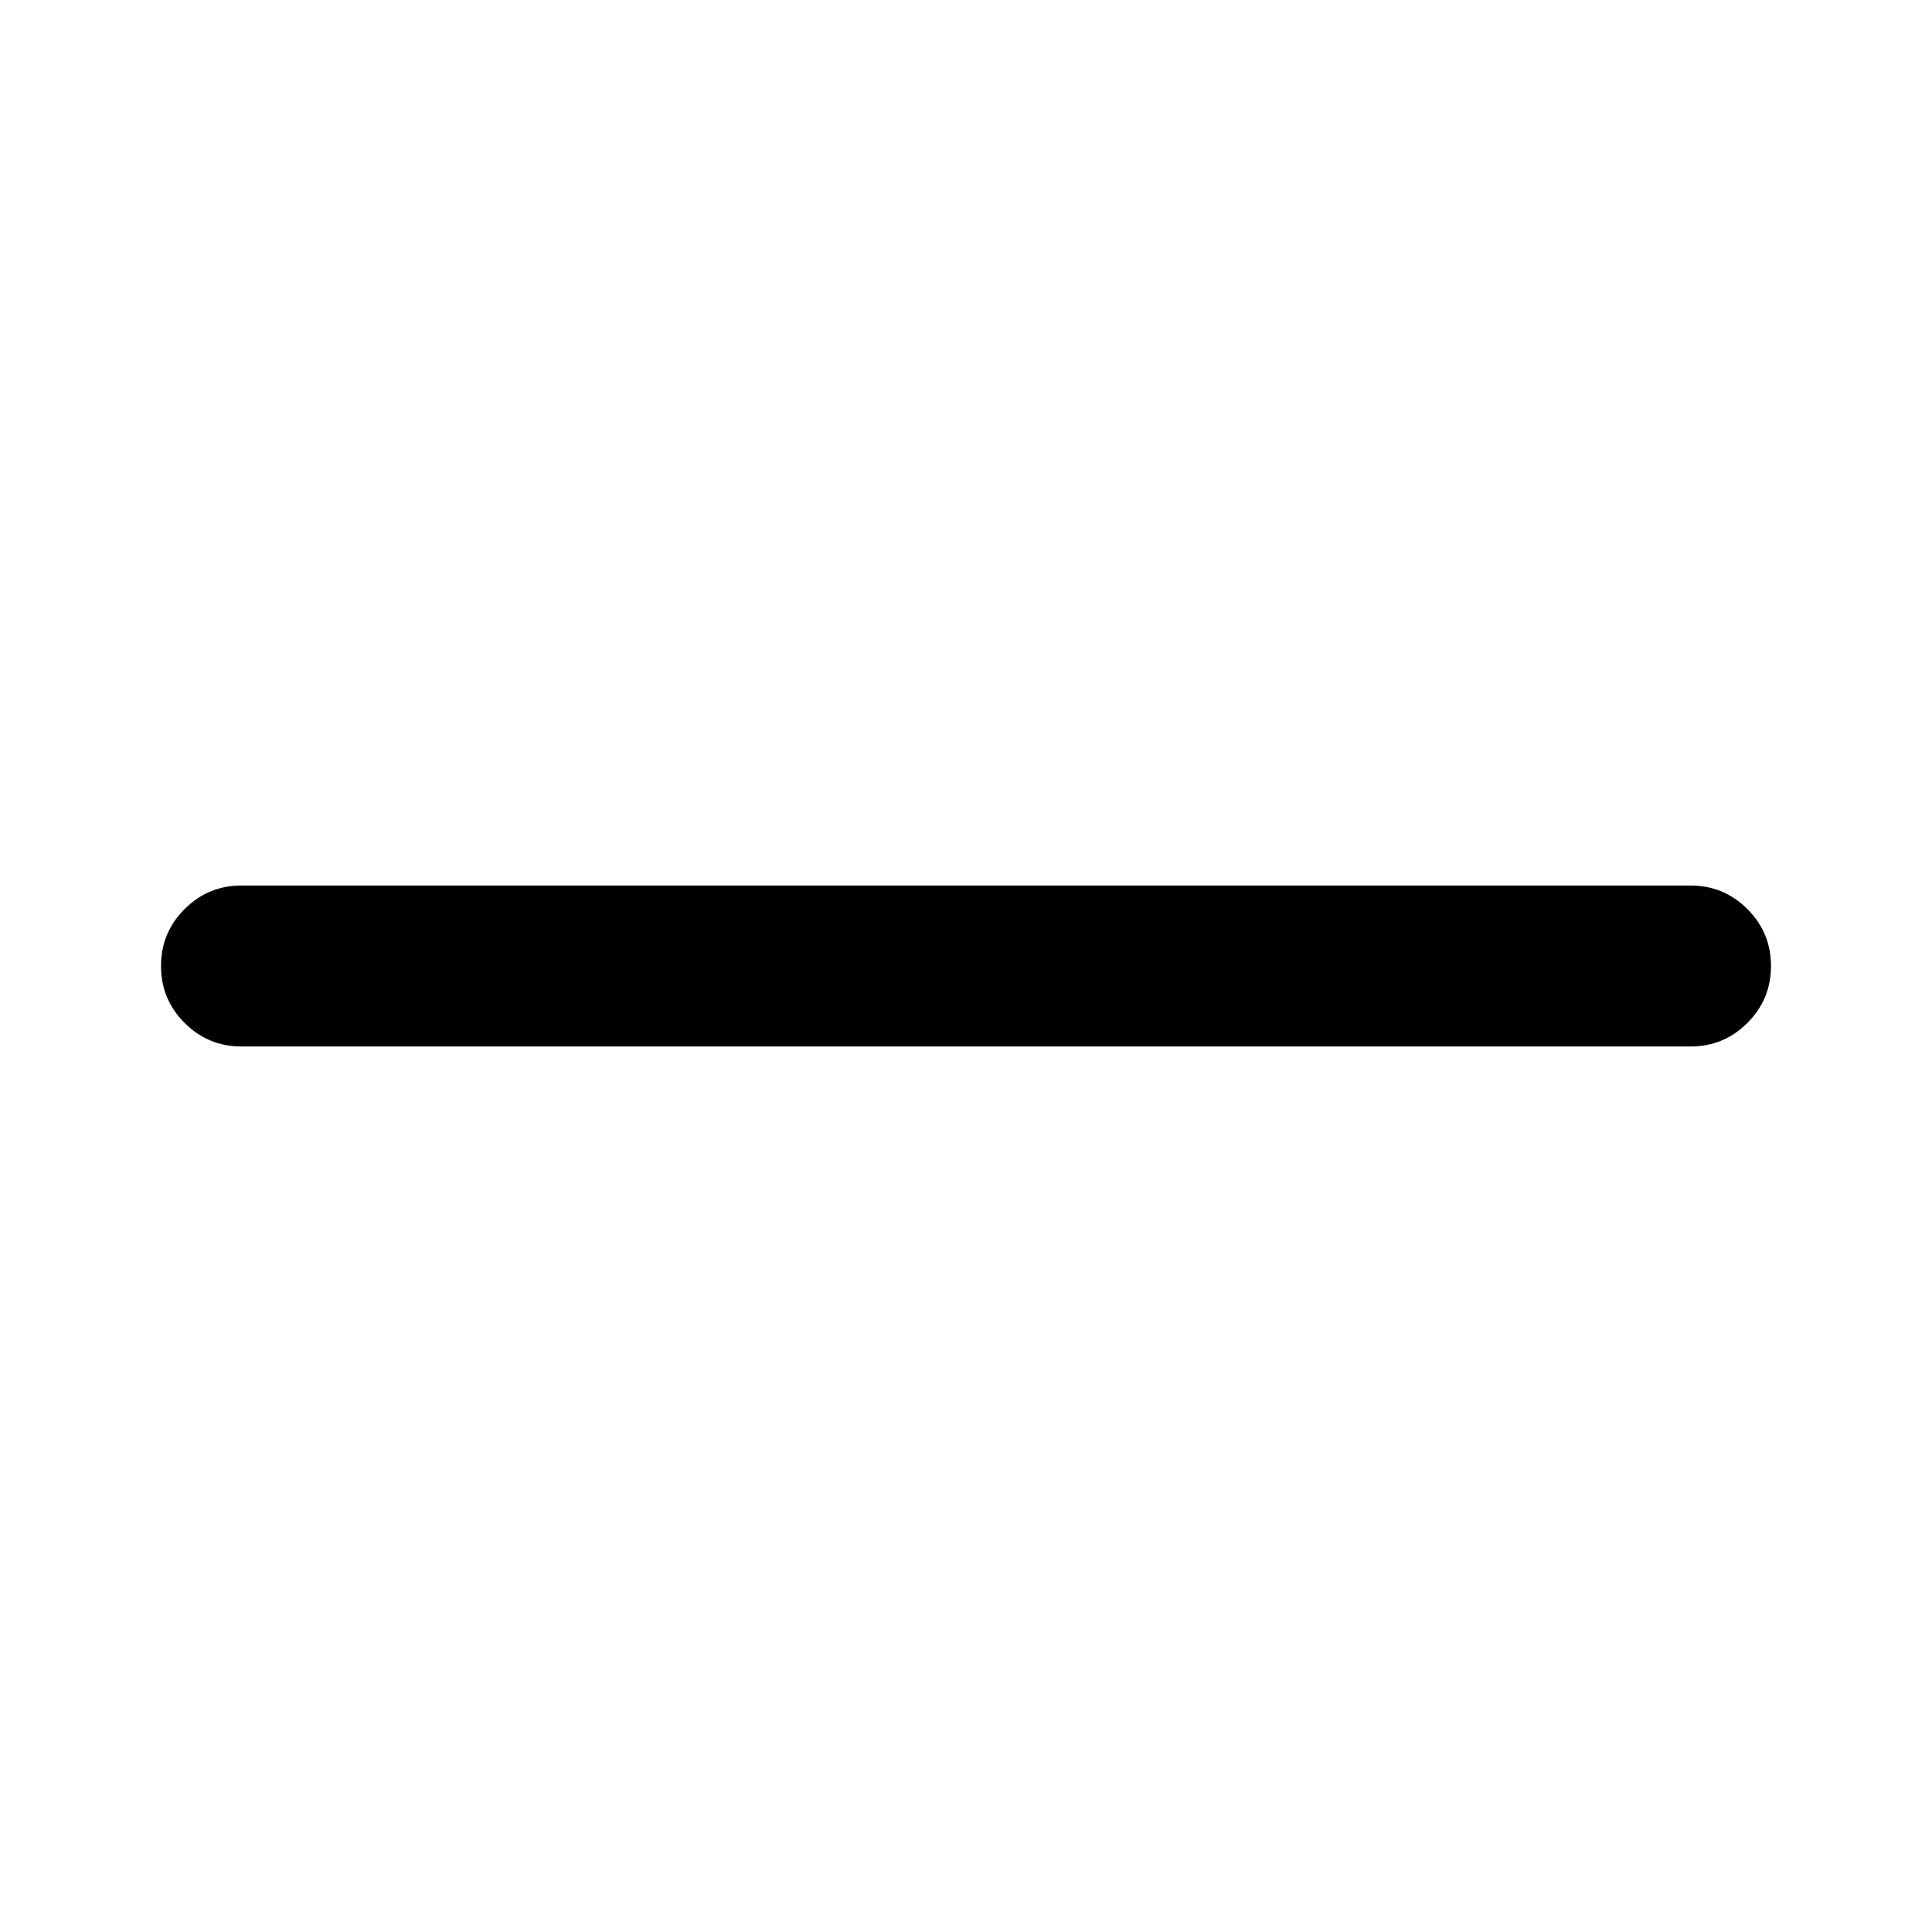
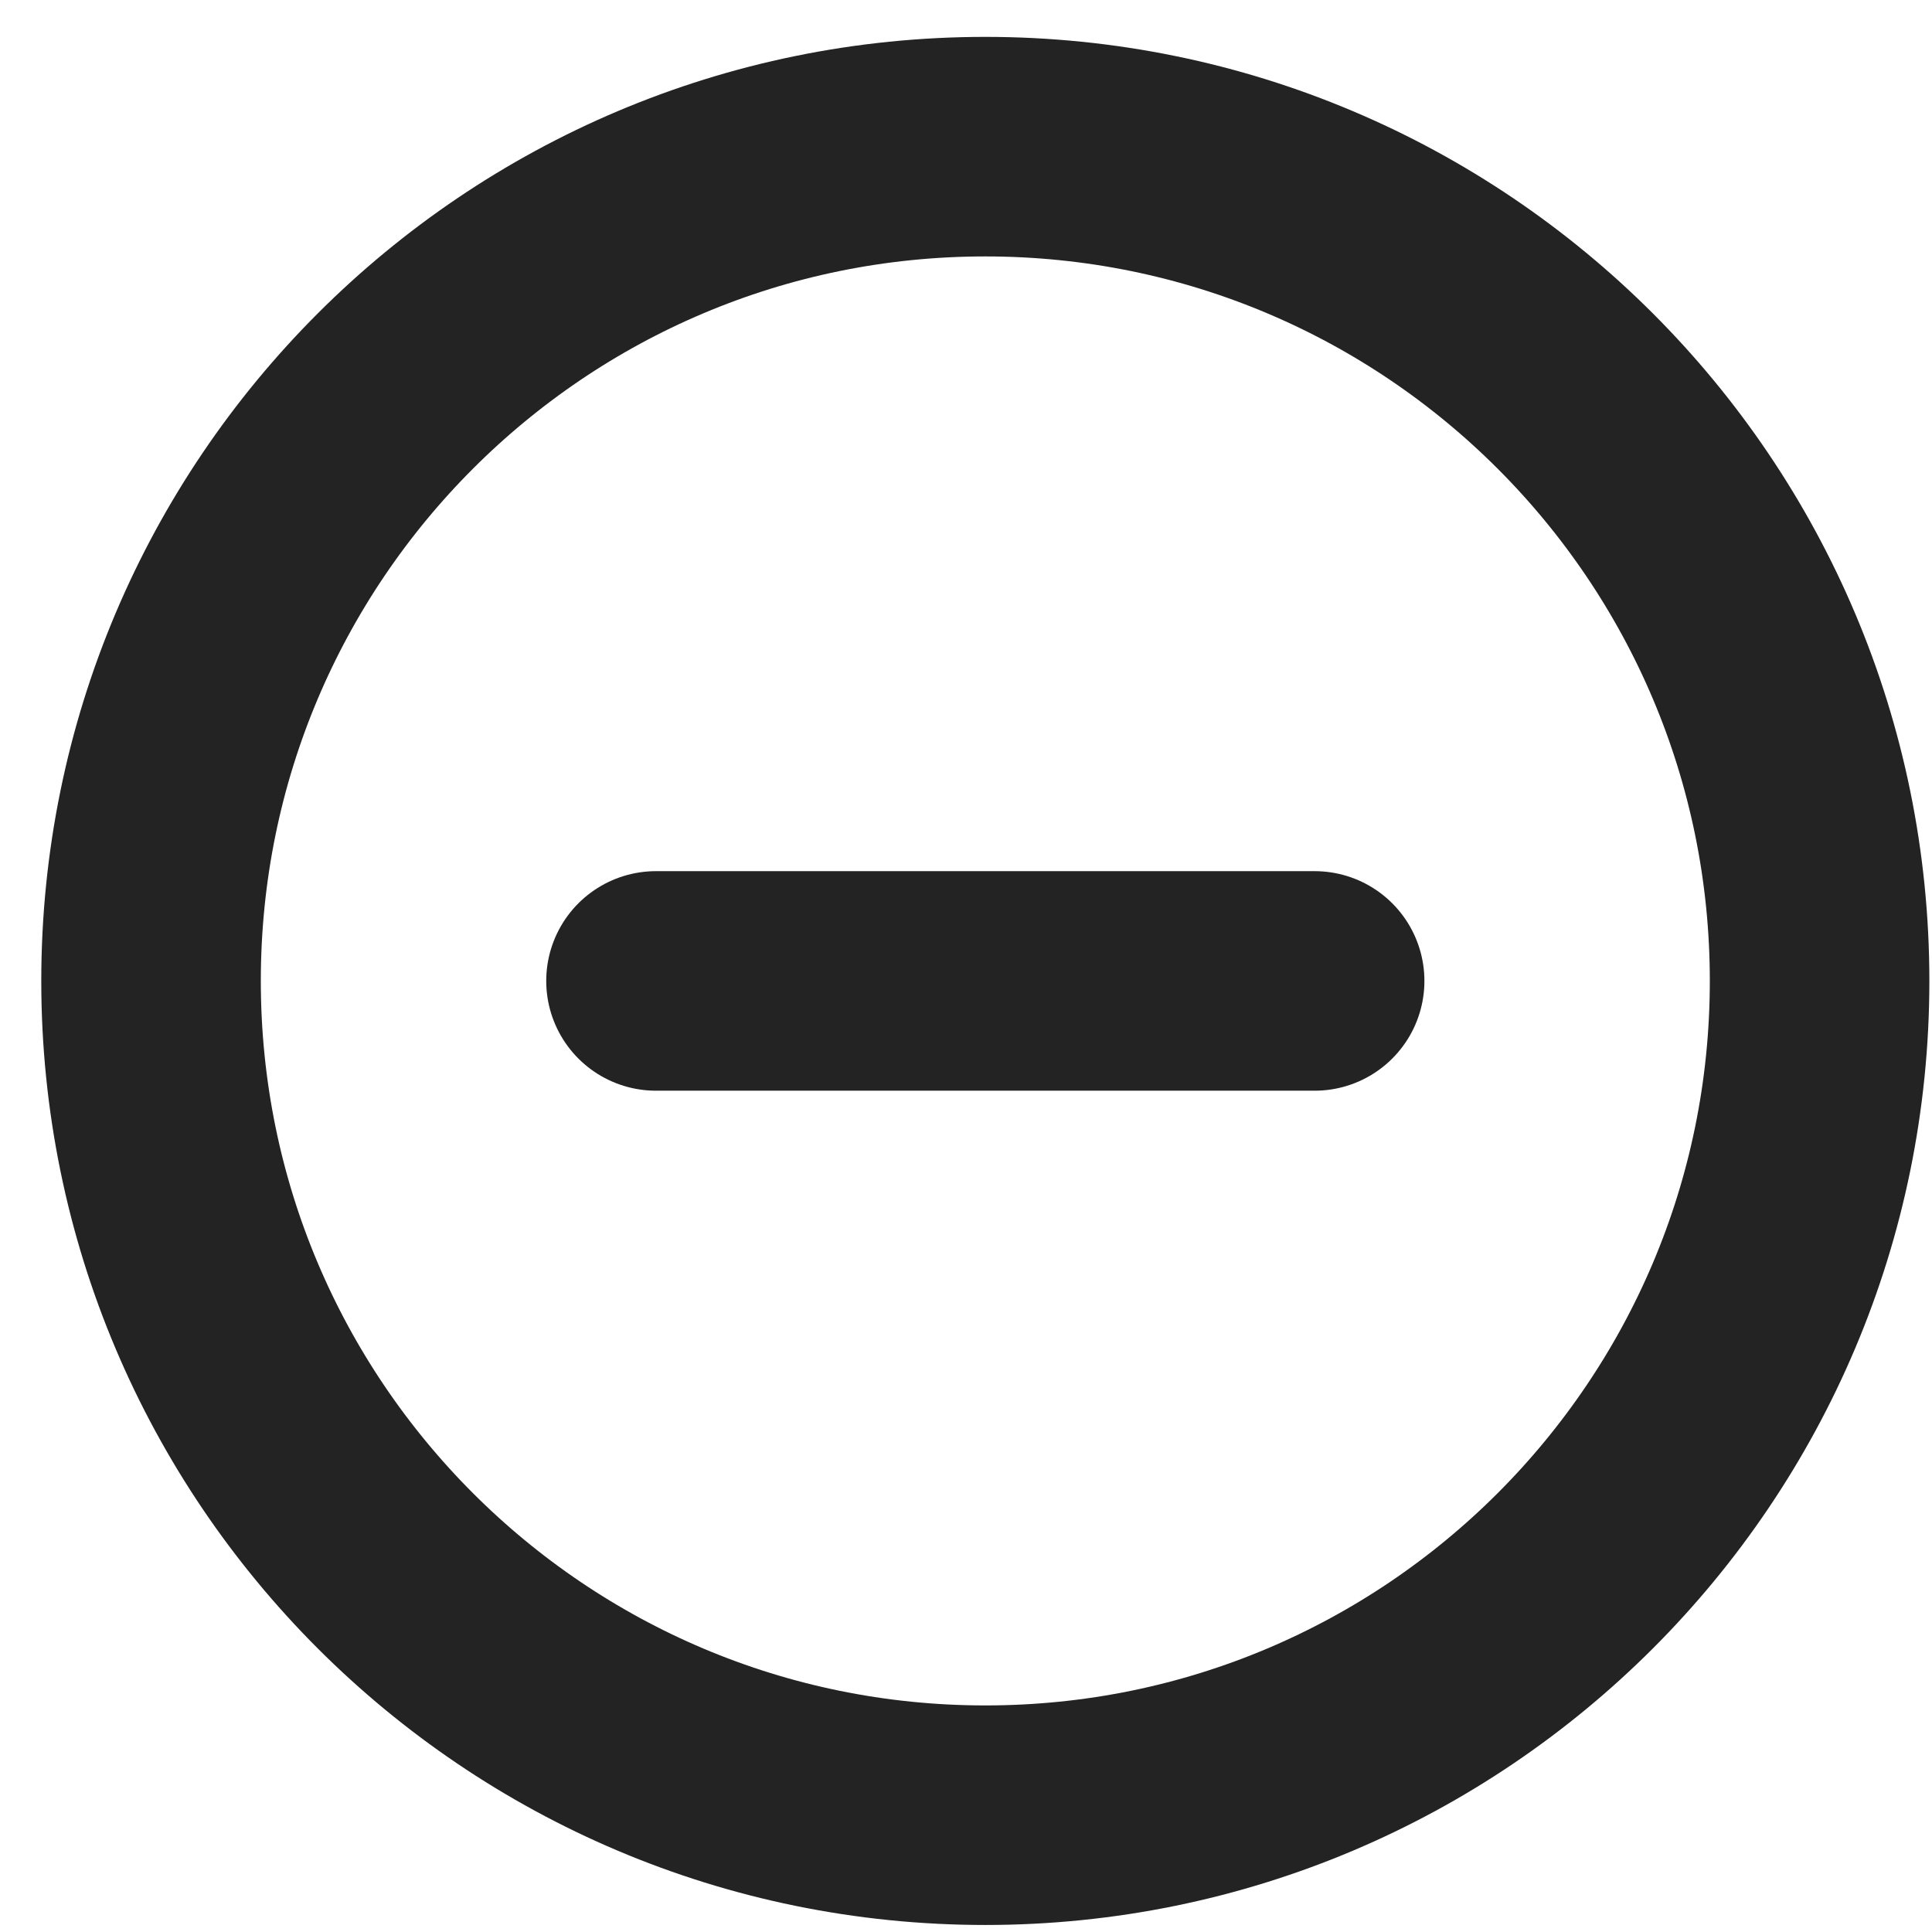
- <svg xmlns="http://www.w3.org/2000/svg" class="svg-icon" style="width: 1em; height: 1em;vertical-align: middle;fill: currentColor;overflow: hidden;" viewBox="0 0 1024 1024" version="1.1">
-   <path d="M128 469.34l768 0q17.674 0 30.167 12.493t12.493 30.167-12.493 30.167-30.167 12.493l-768 0q-17.674 0-30.167-12.493t-12.493-30.167 12.493-30.167 30.167-12.493z" />
+ <svg xmlns="http://www.w3.org/2000/svg" width="44" height="44" viewBox="0 0 44 44" fill="none">
+   <path d="M22.44 41.34C32.933 41.34 41.44 32.833 41.44 22.34C41.44 11.847 32.933 3.34 22.44 3.34C11.947 3.34 3.44 11.847 3.44 22.34C3.44 32.833 11.947 41.34 22.44 41.34Z" stroke="#232323" stroke-width="5" stroke-linecap="round" stroke-linejoin="round" />
+   <path d="M14.94 22.34H29.94" stroke="#232323" stroke-width="5" stroke-linecap="round" stroke-linejoin="round" />
</svg>
